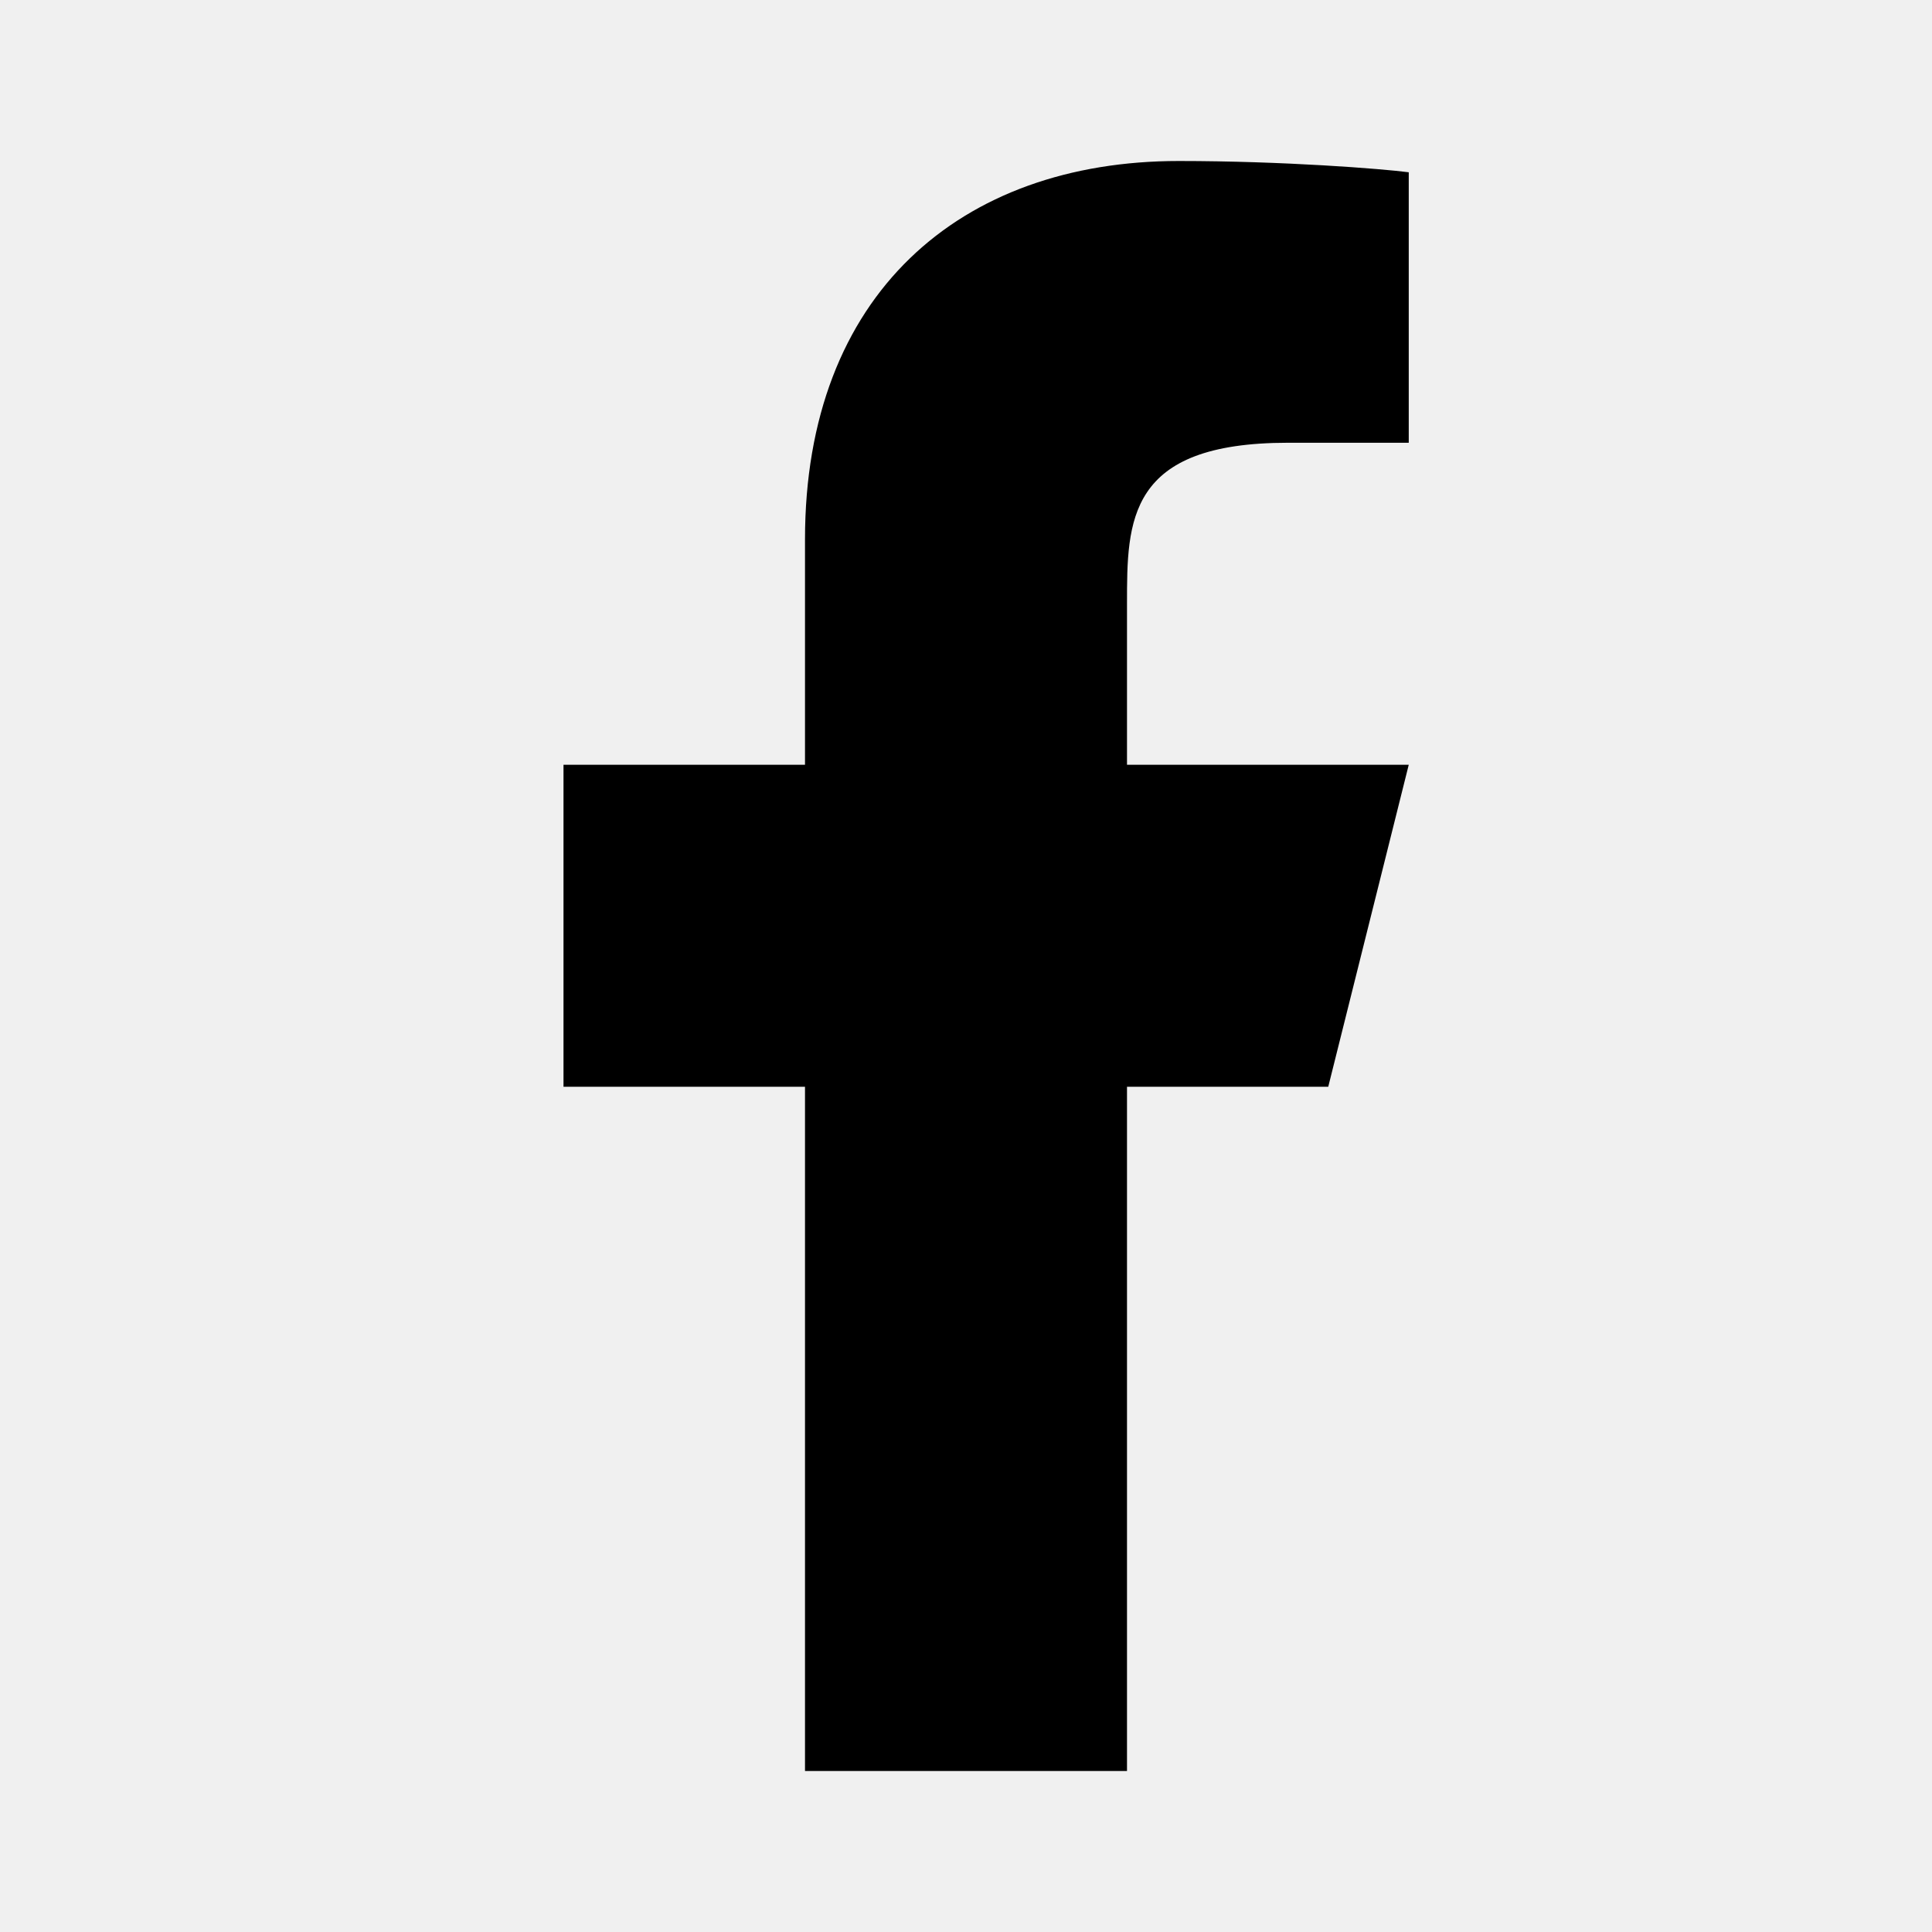
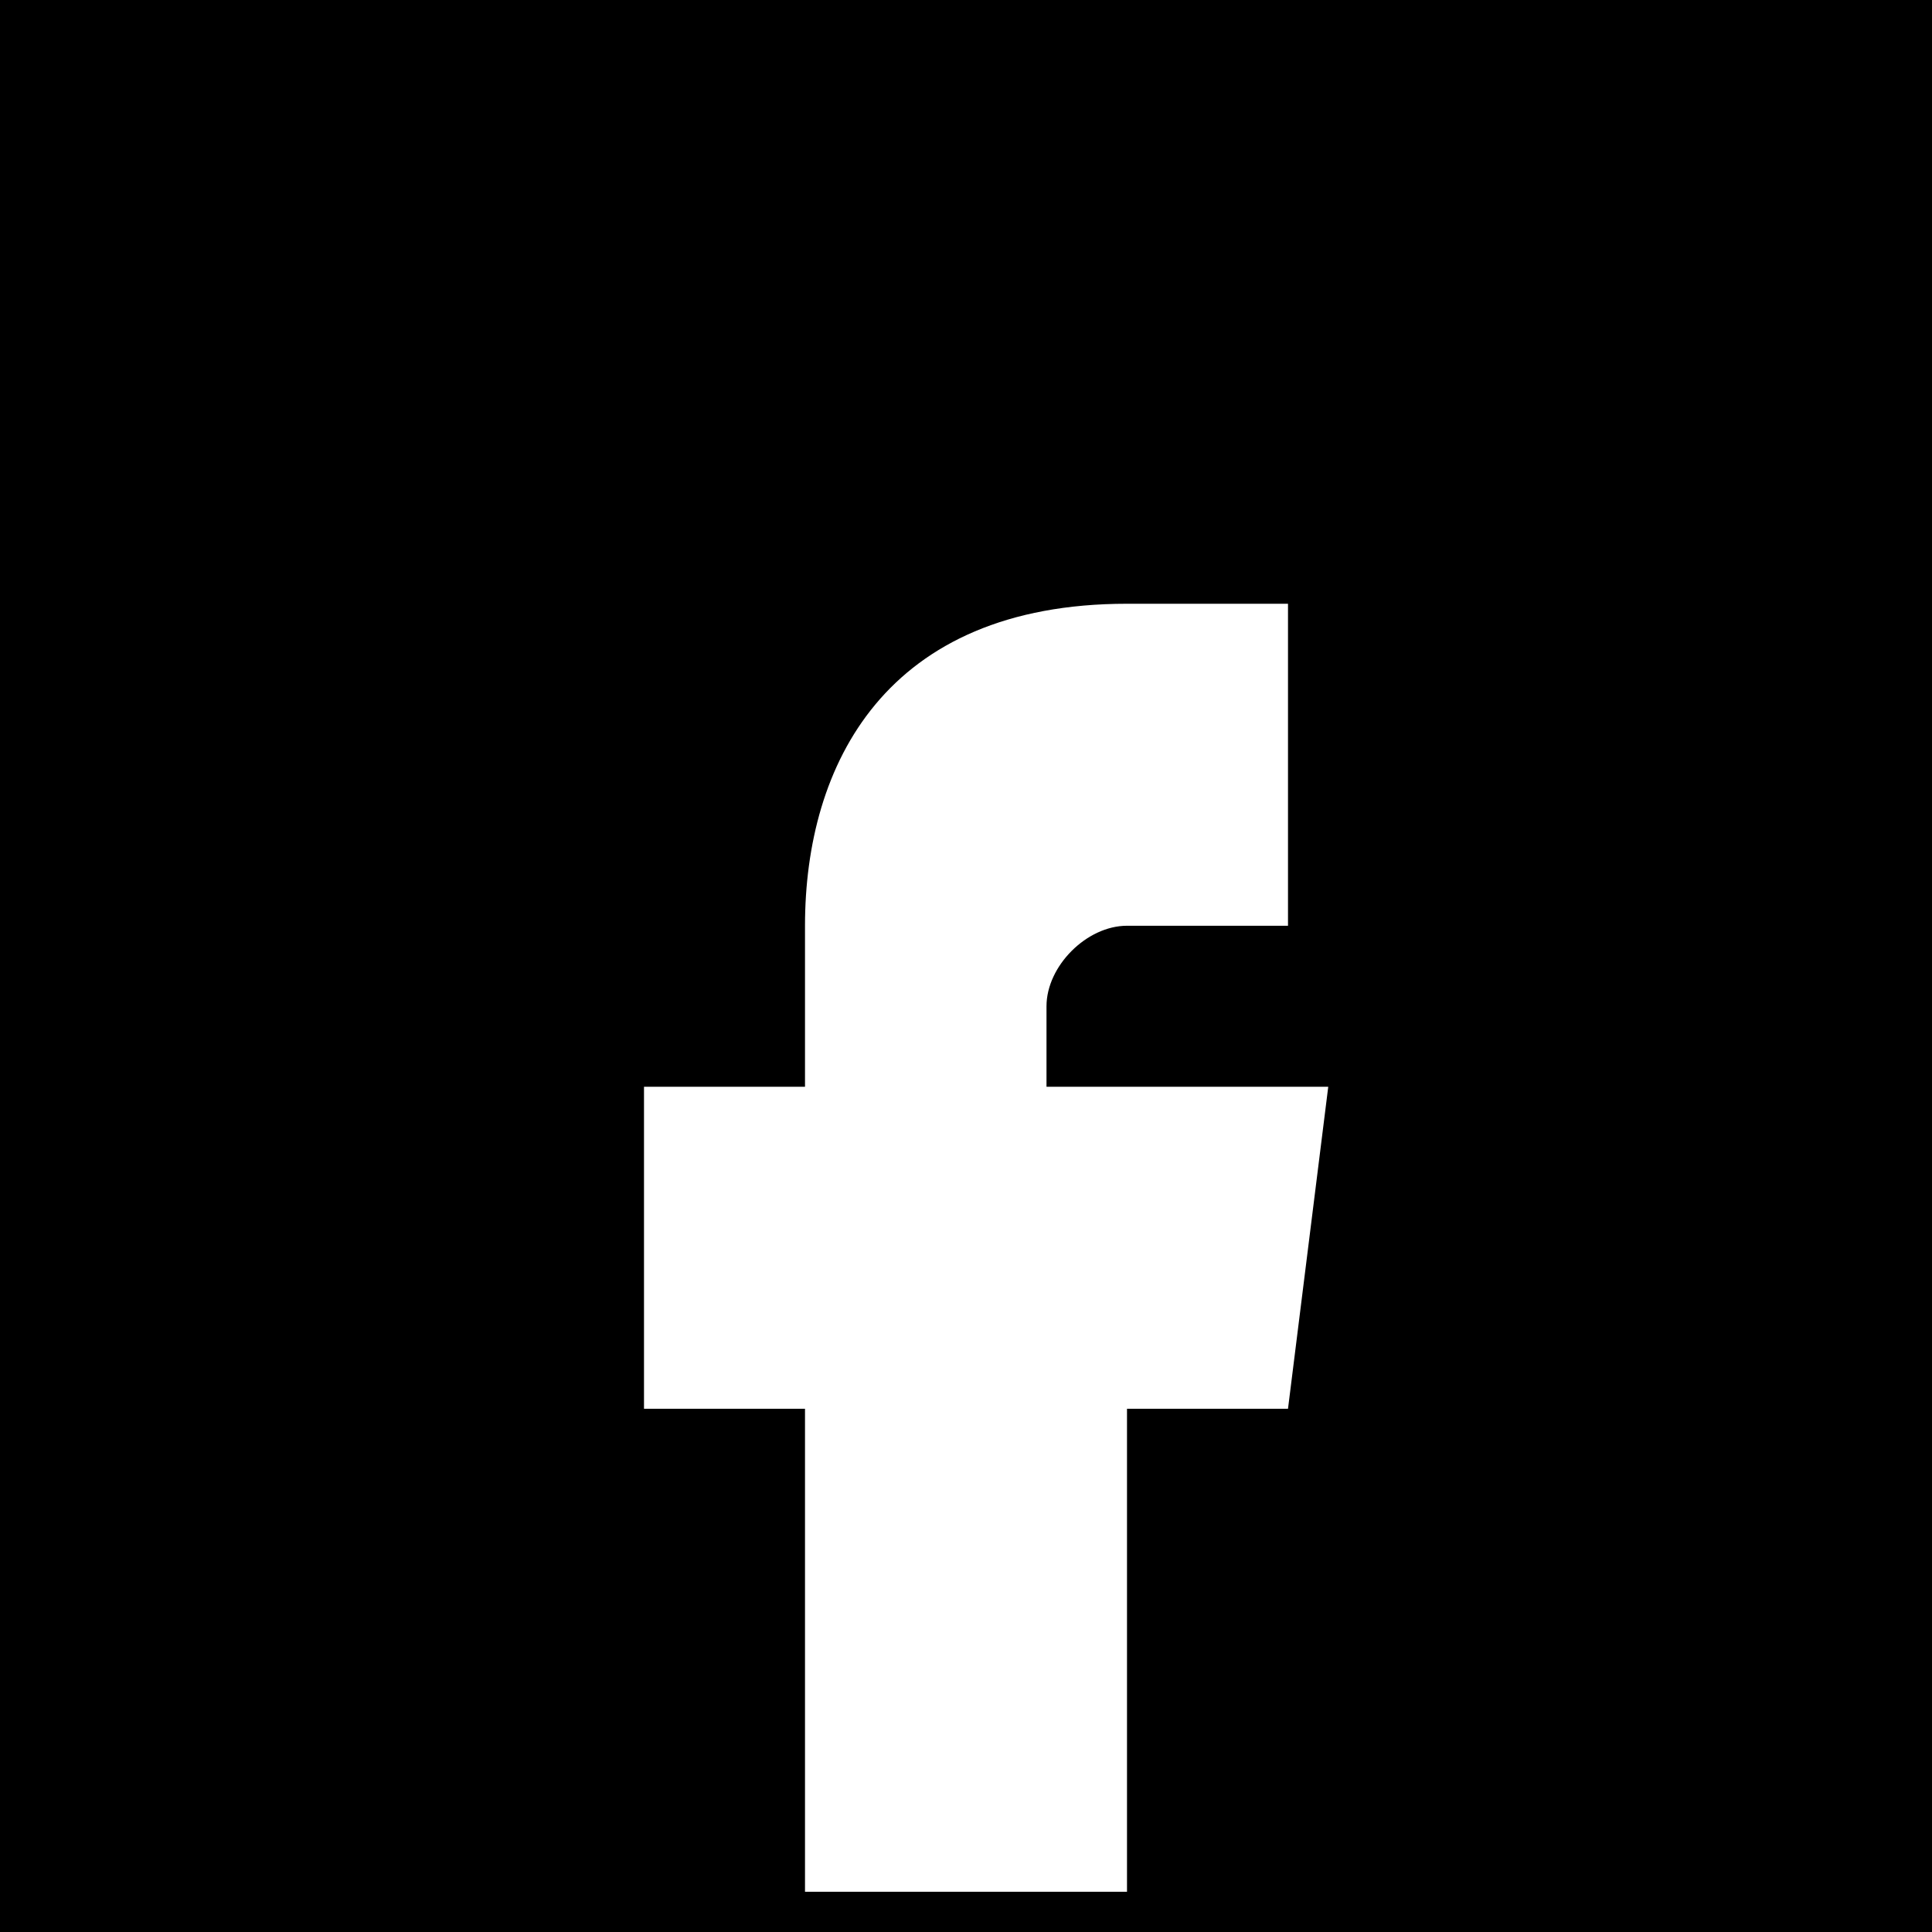
<svg xmlns="http://www.w3.org/2000/svg" width="32" height="32" viewBox="0 0 24 24">
-   <path fill="currentColor" d="M14 13.5h2.5l1-4H14v-2c0-1.03 0-2 2-2h1.5V2.14c-.326-.043-1.557-.14-2.857-.14C11.928 2 10 3.657 10 6.7v2.8H7v4h3V22h4z" />
+   <rect width="24" height="24" fill="black" />
+   <path fill="white" d="M14 13.5h2.5l-0.5 4H14v6h-4v-6H8v-4h2v-2c0-2 1-4 4-4h2v4h-2c-0.5 0-1 0.5-1 1v1z" />
</svg>
